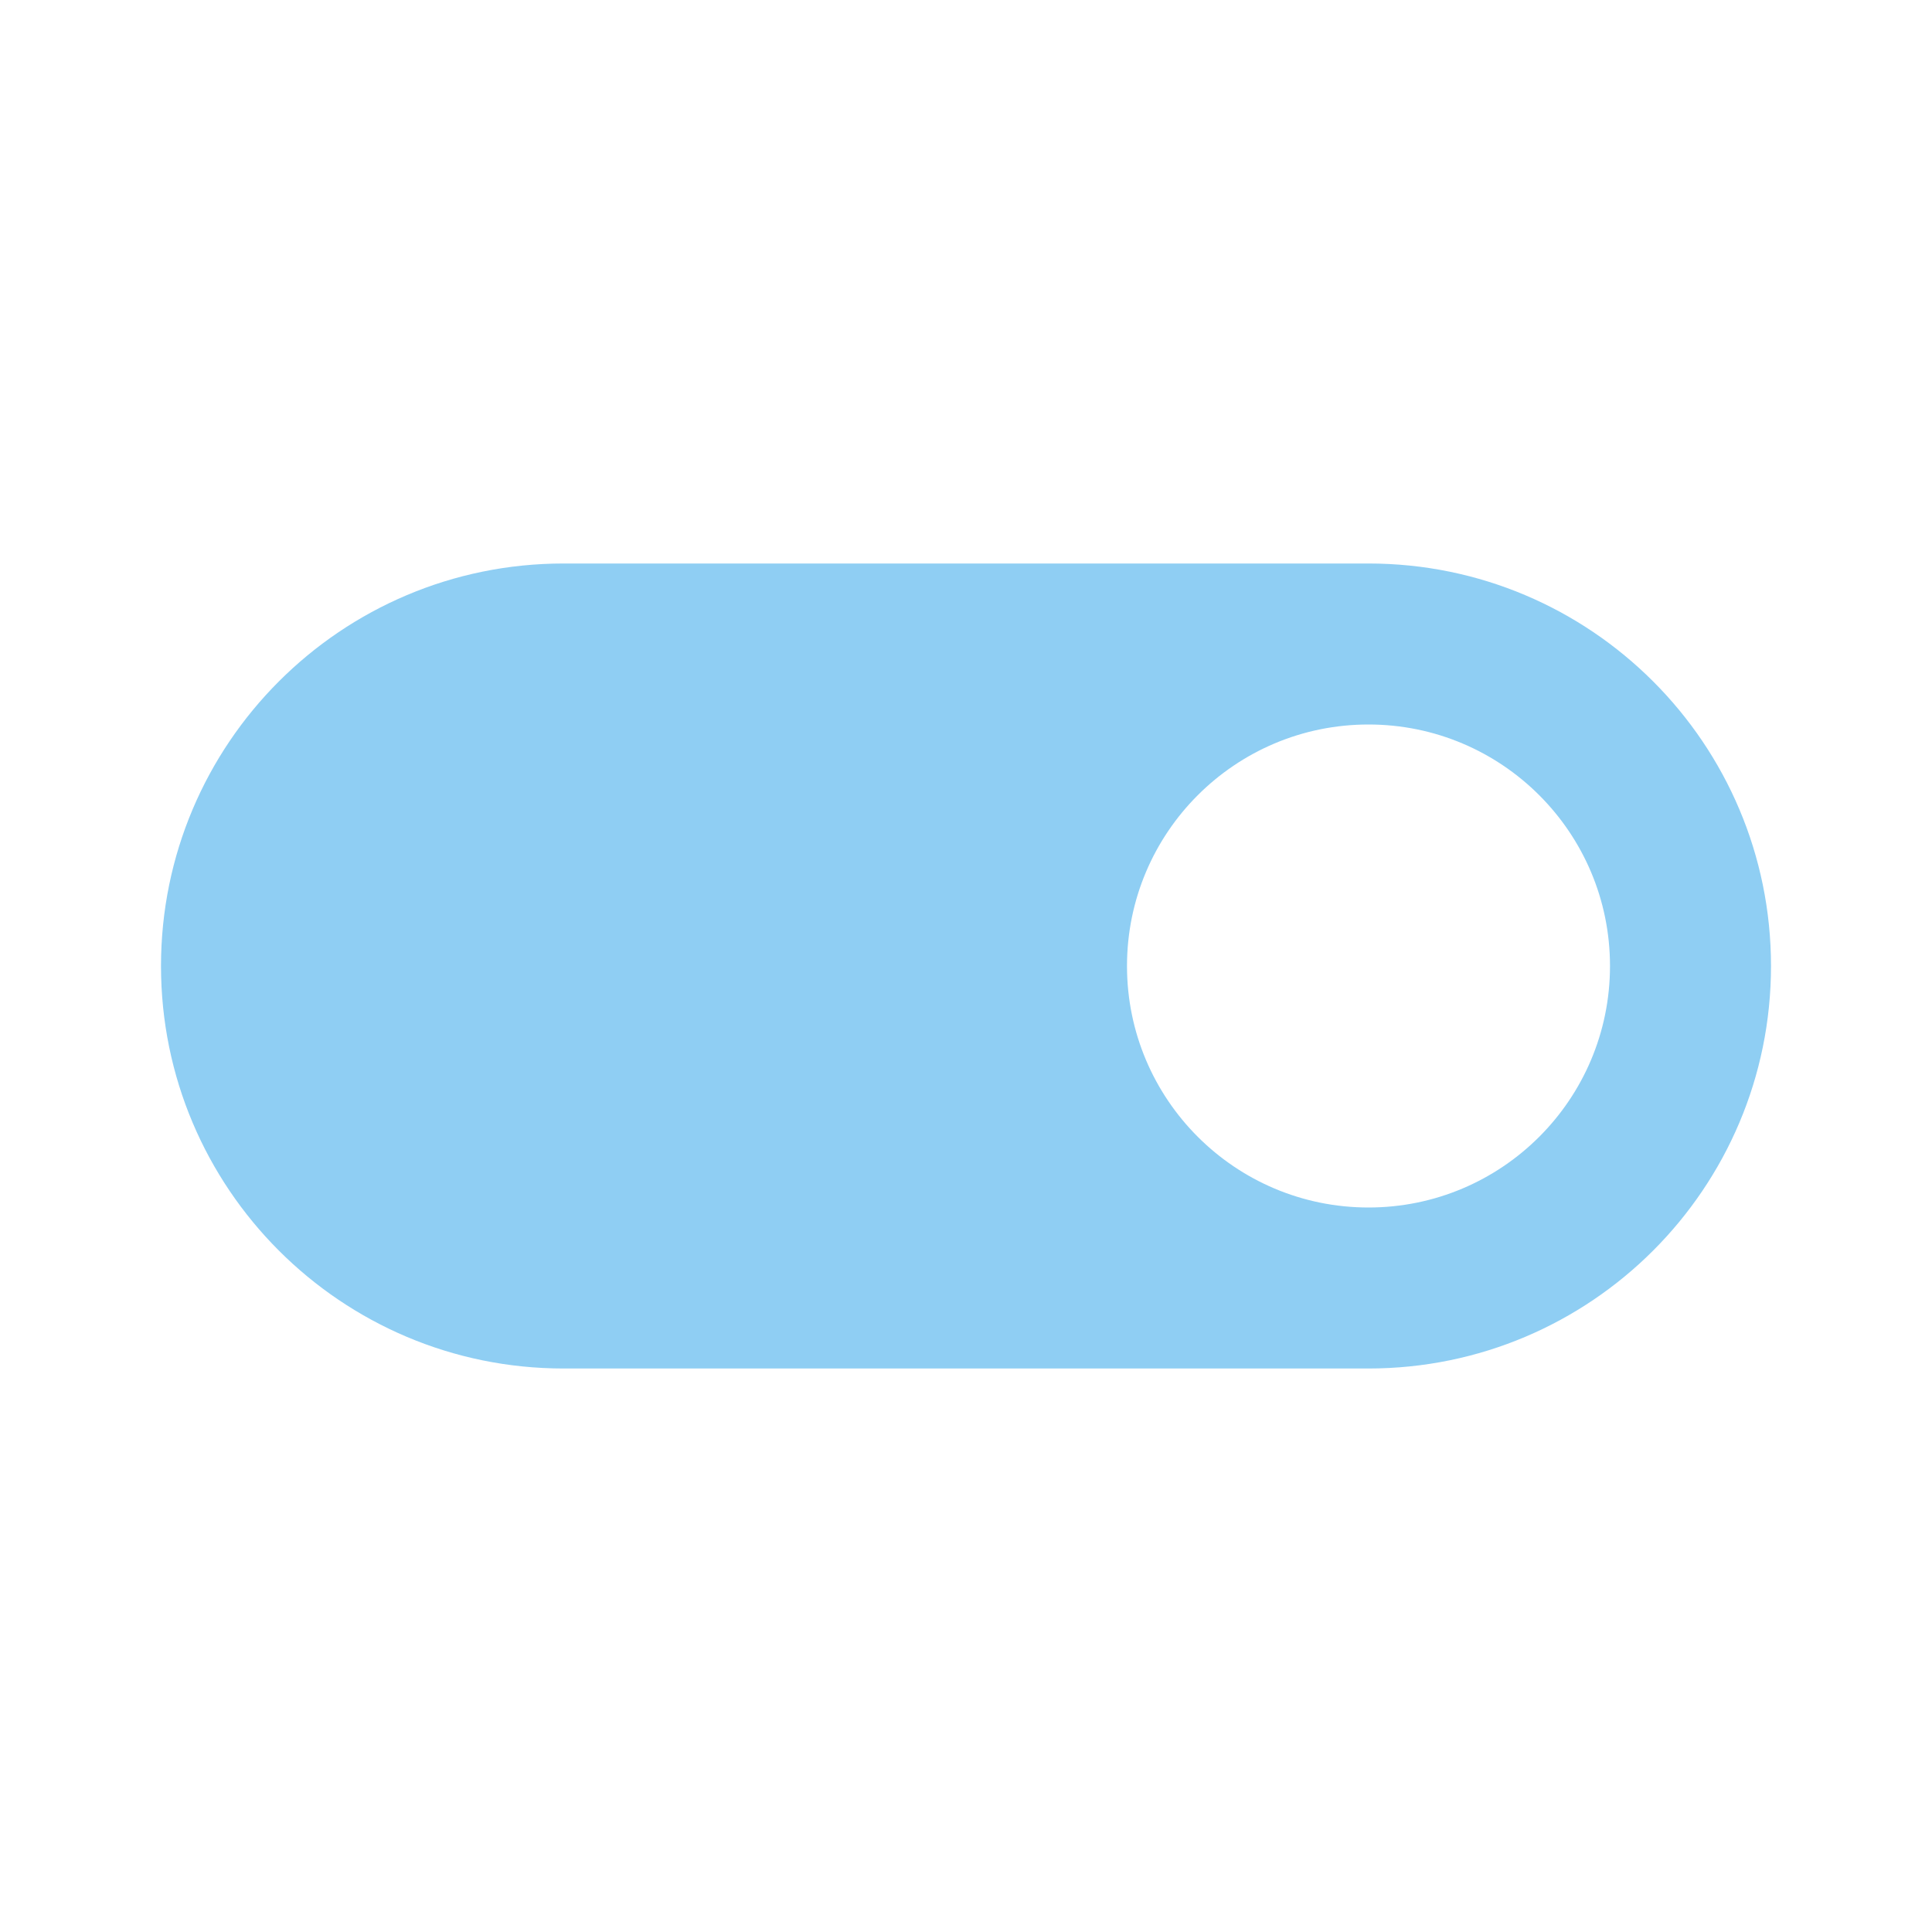
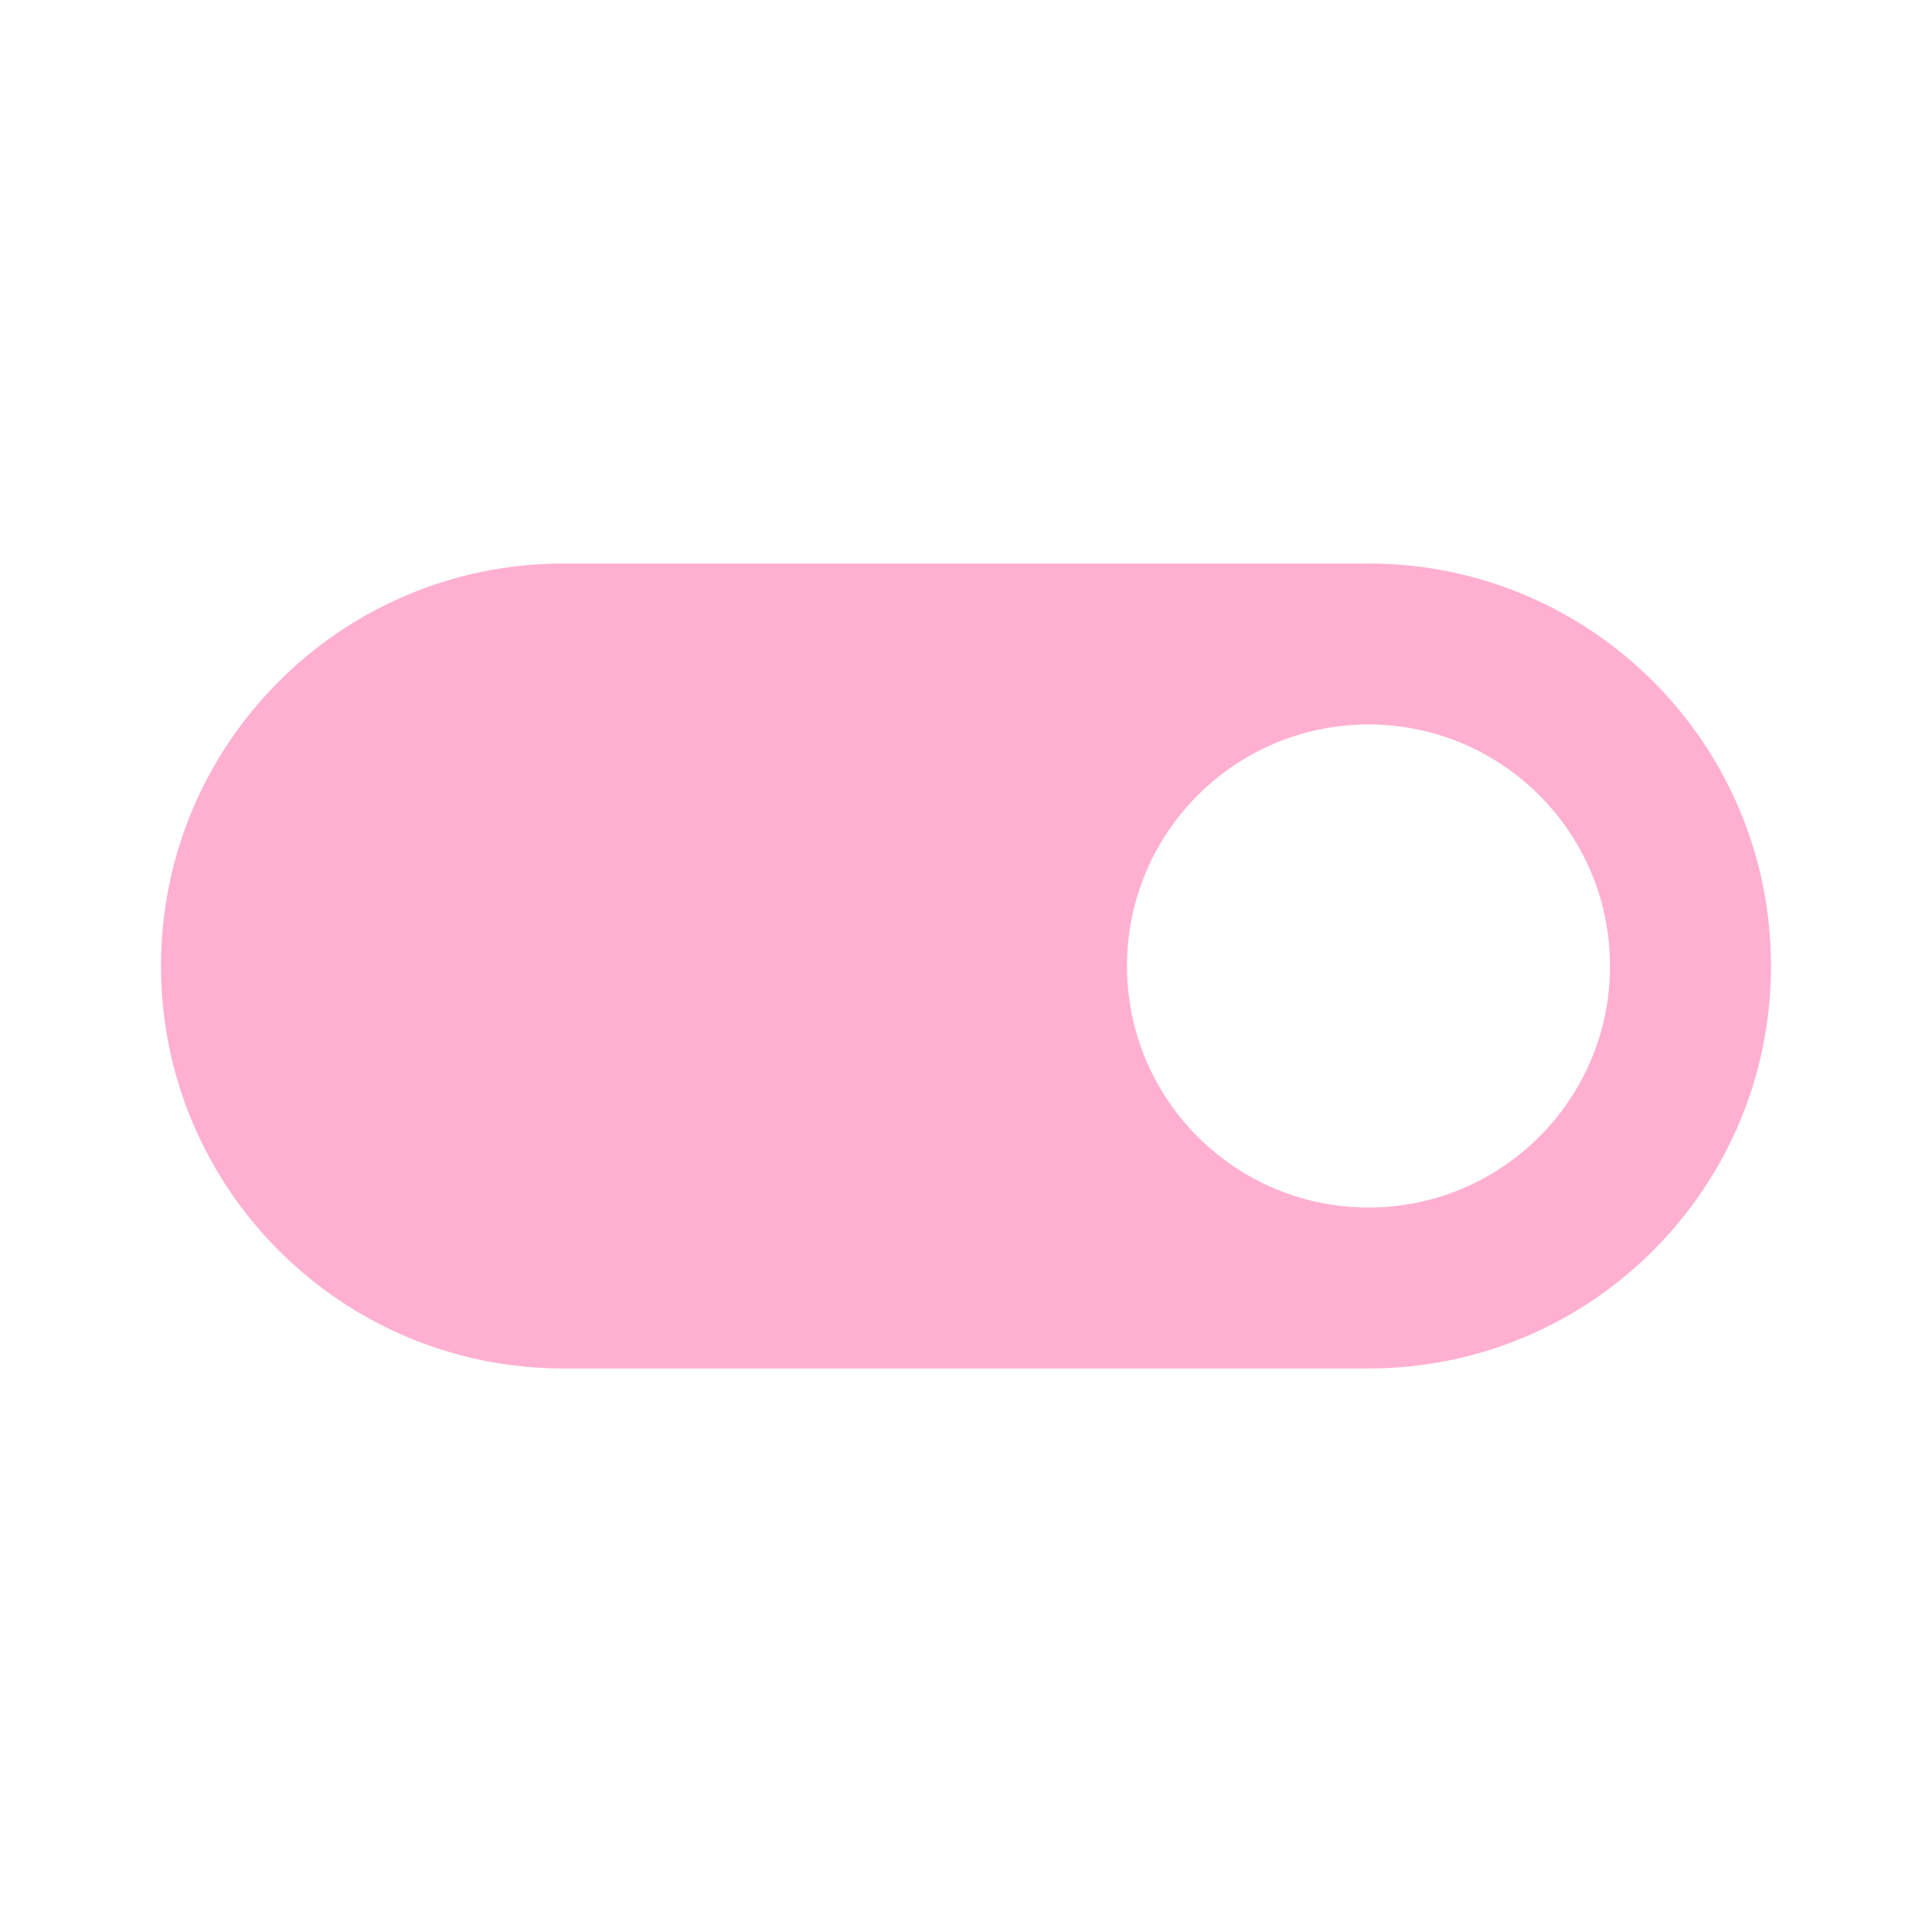
- <svg xmlns="http://www.w3.org/2000/svg" fill="#8FCEF3" preserveAspectRatio="xMidYMid meet" id="mdi-toggle-switch" viewBox="0 0 24 24">
+ <svg xmlns="http://www.w3.org/2000/svg" fill="#FFB0D0" preserveAspectRatio="xMidYMid meet" id="mdi-toggle-switch" viewBox="0 0 24 24">
  <path d="M17,7H7A5,5 0 0,0 2,12A5,5 0 0,0 7,17H17A5,5 0 0,0 22,12A5,5 0 0,0 17,7M17,15A3,3 0 0,1 14,12A3,3 0 0,1 17,9A3,3 0 0,1 20,12A3,3 0 0,1 17,15Z" />
</svg>
